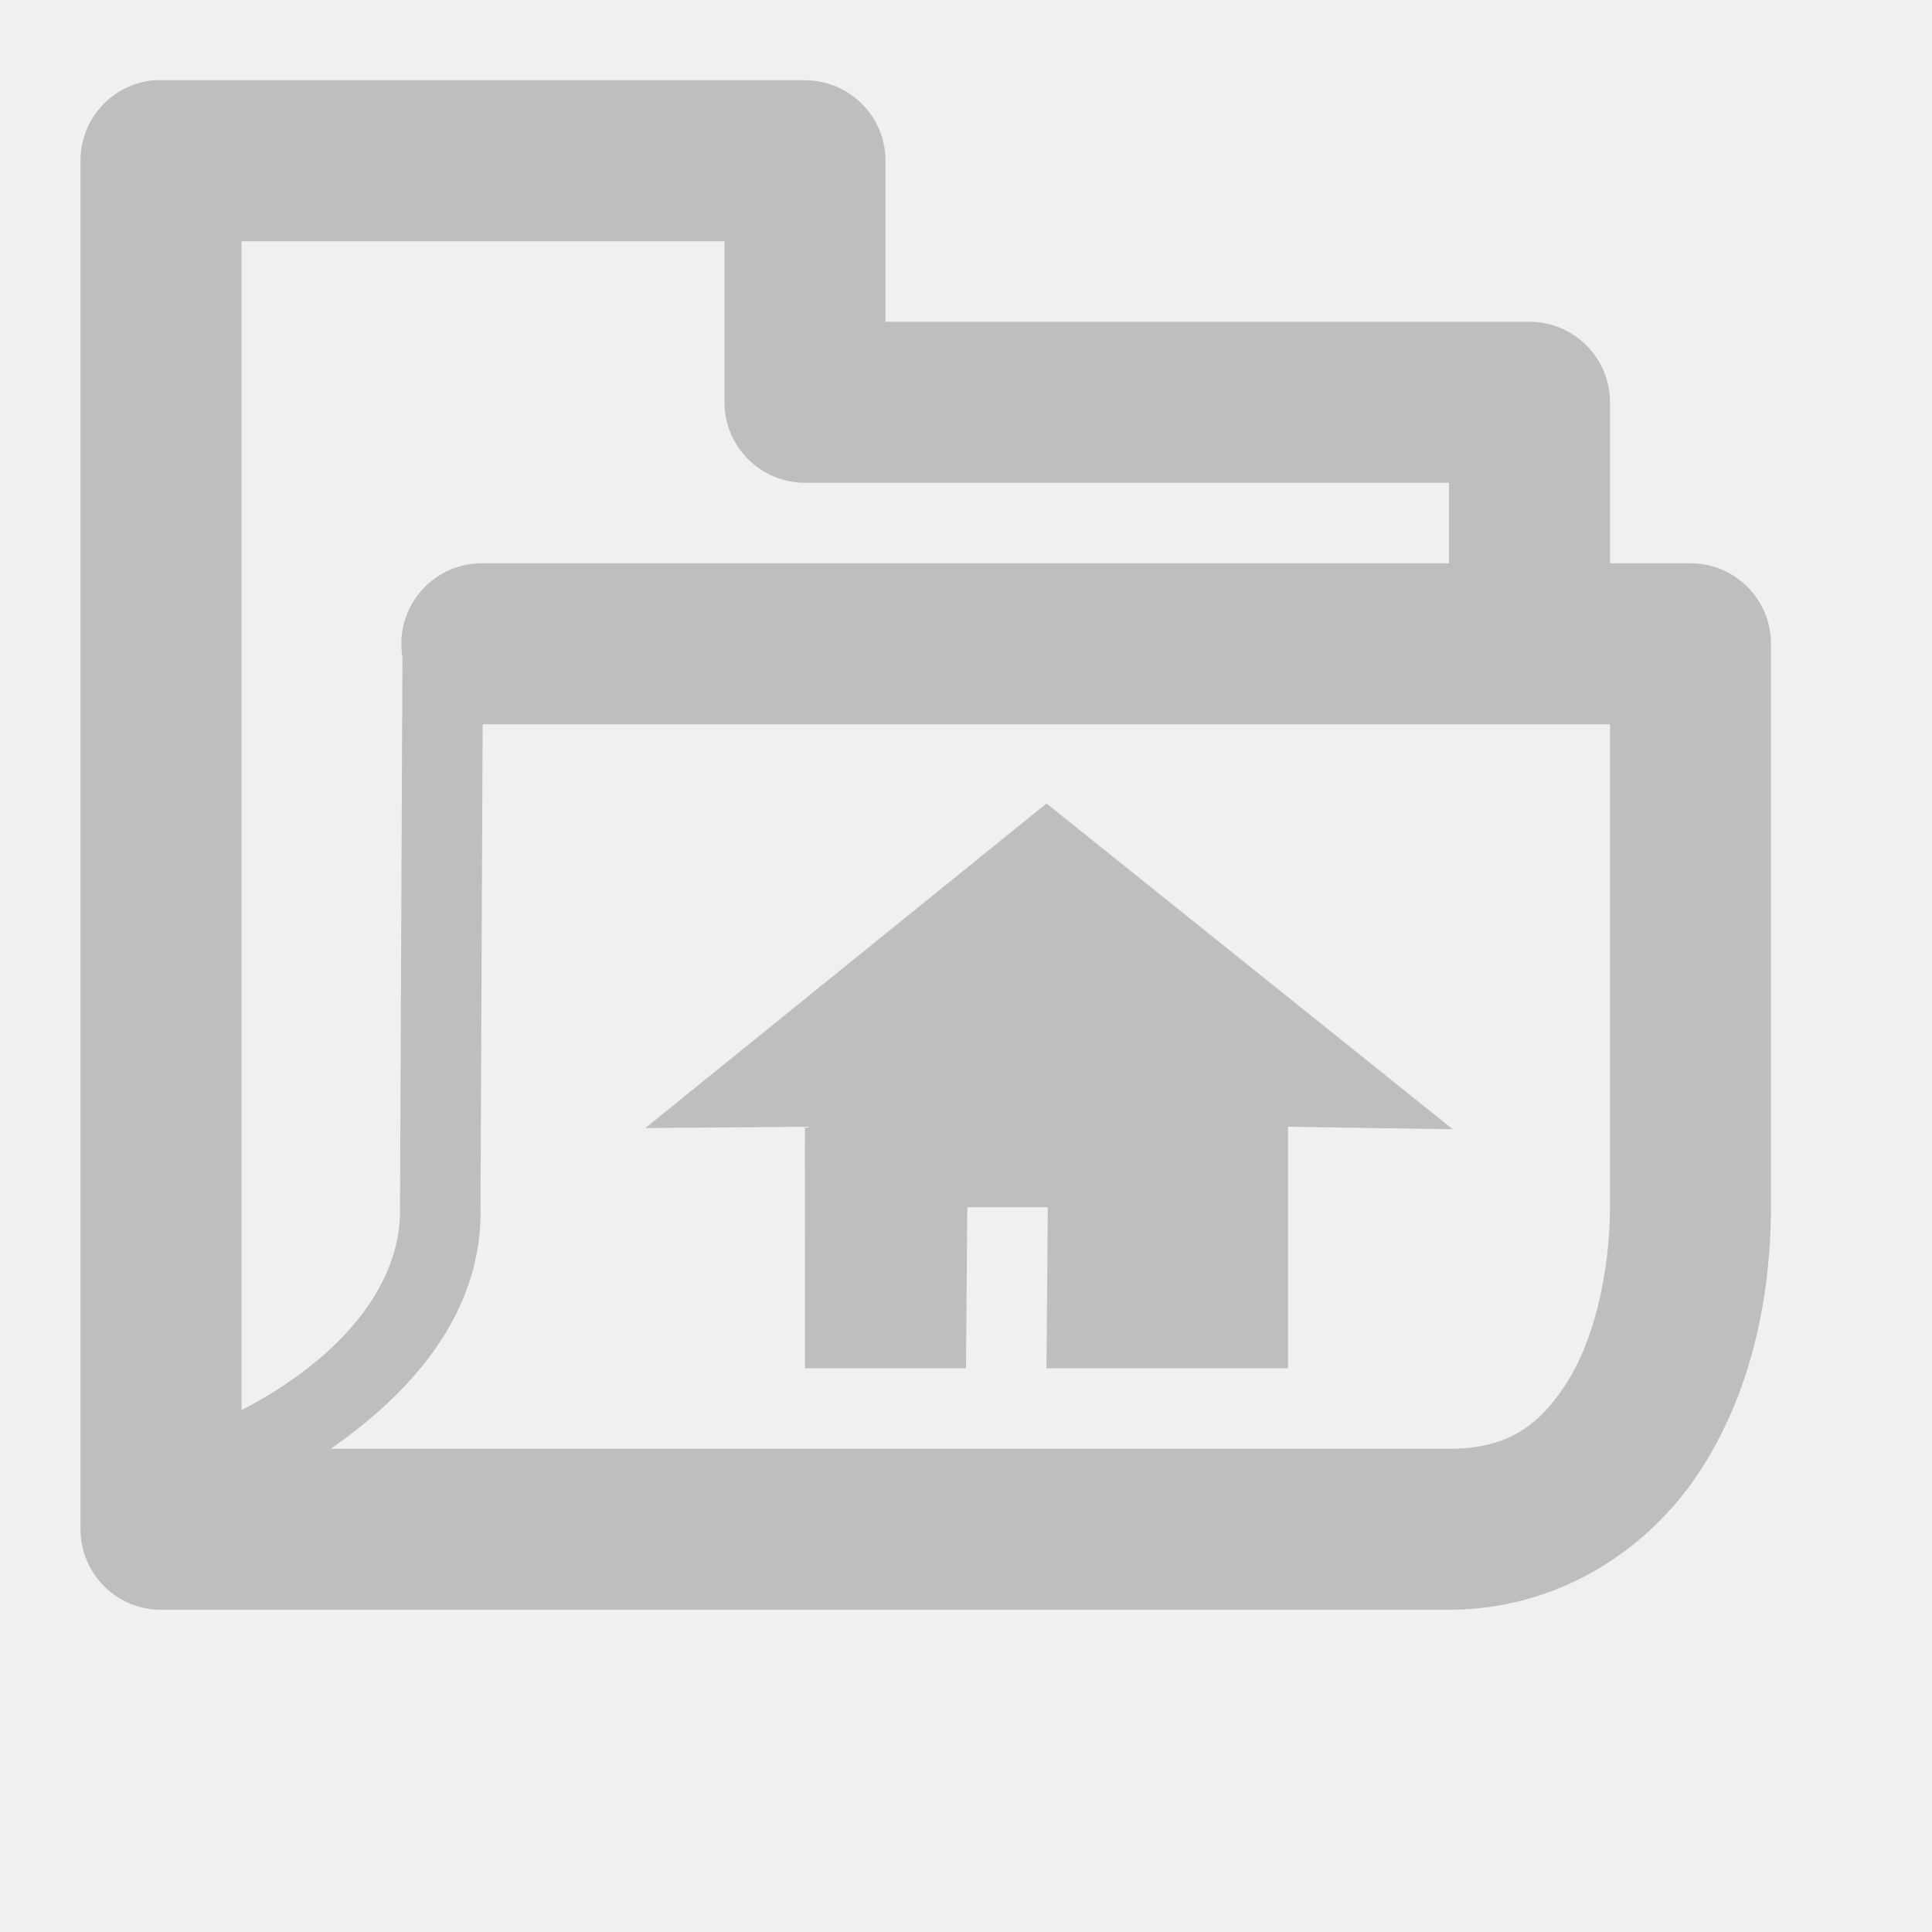
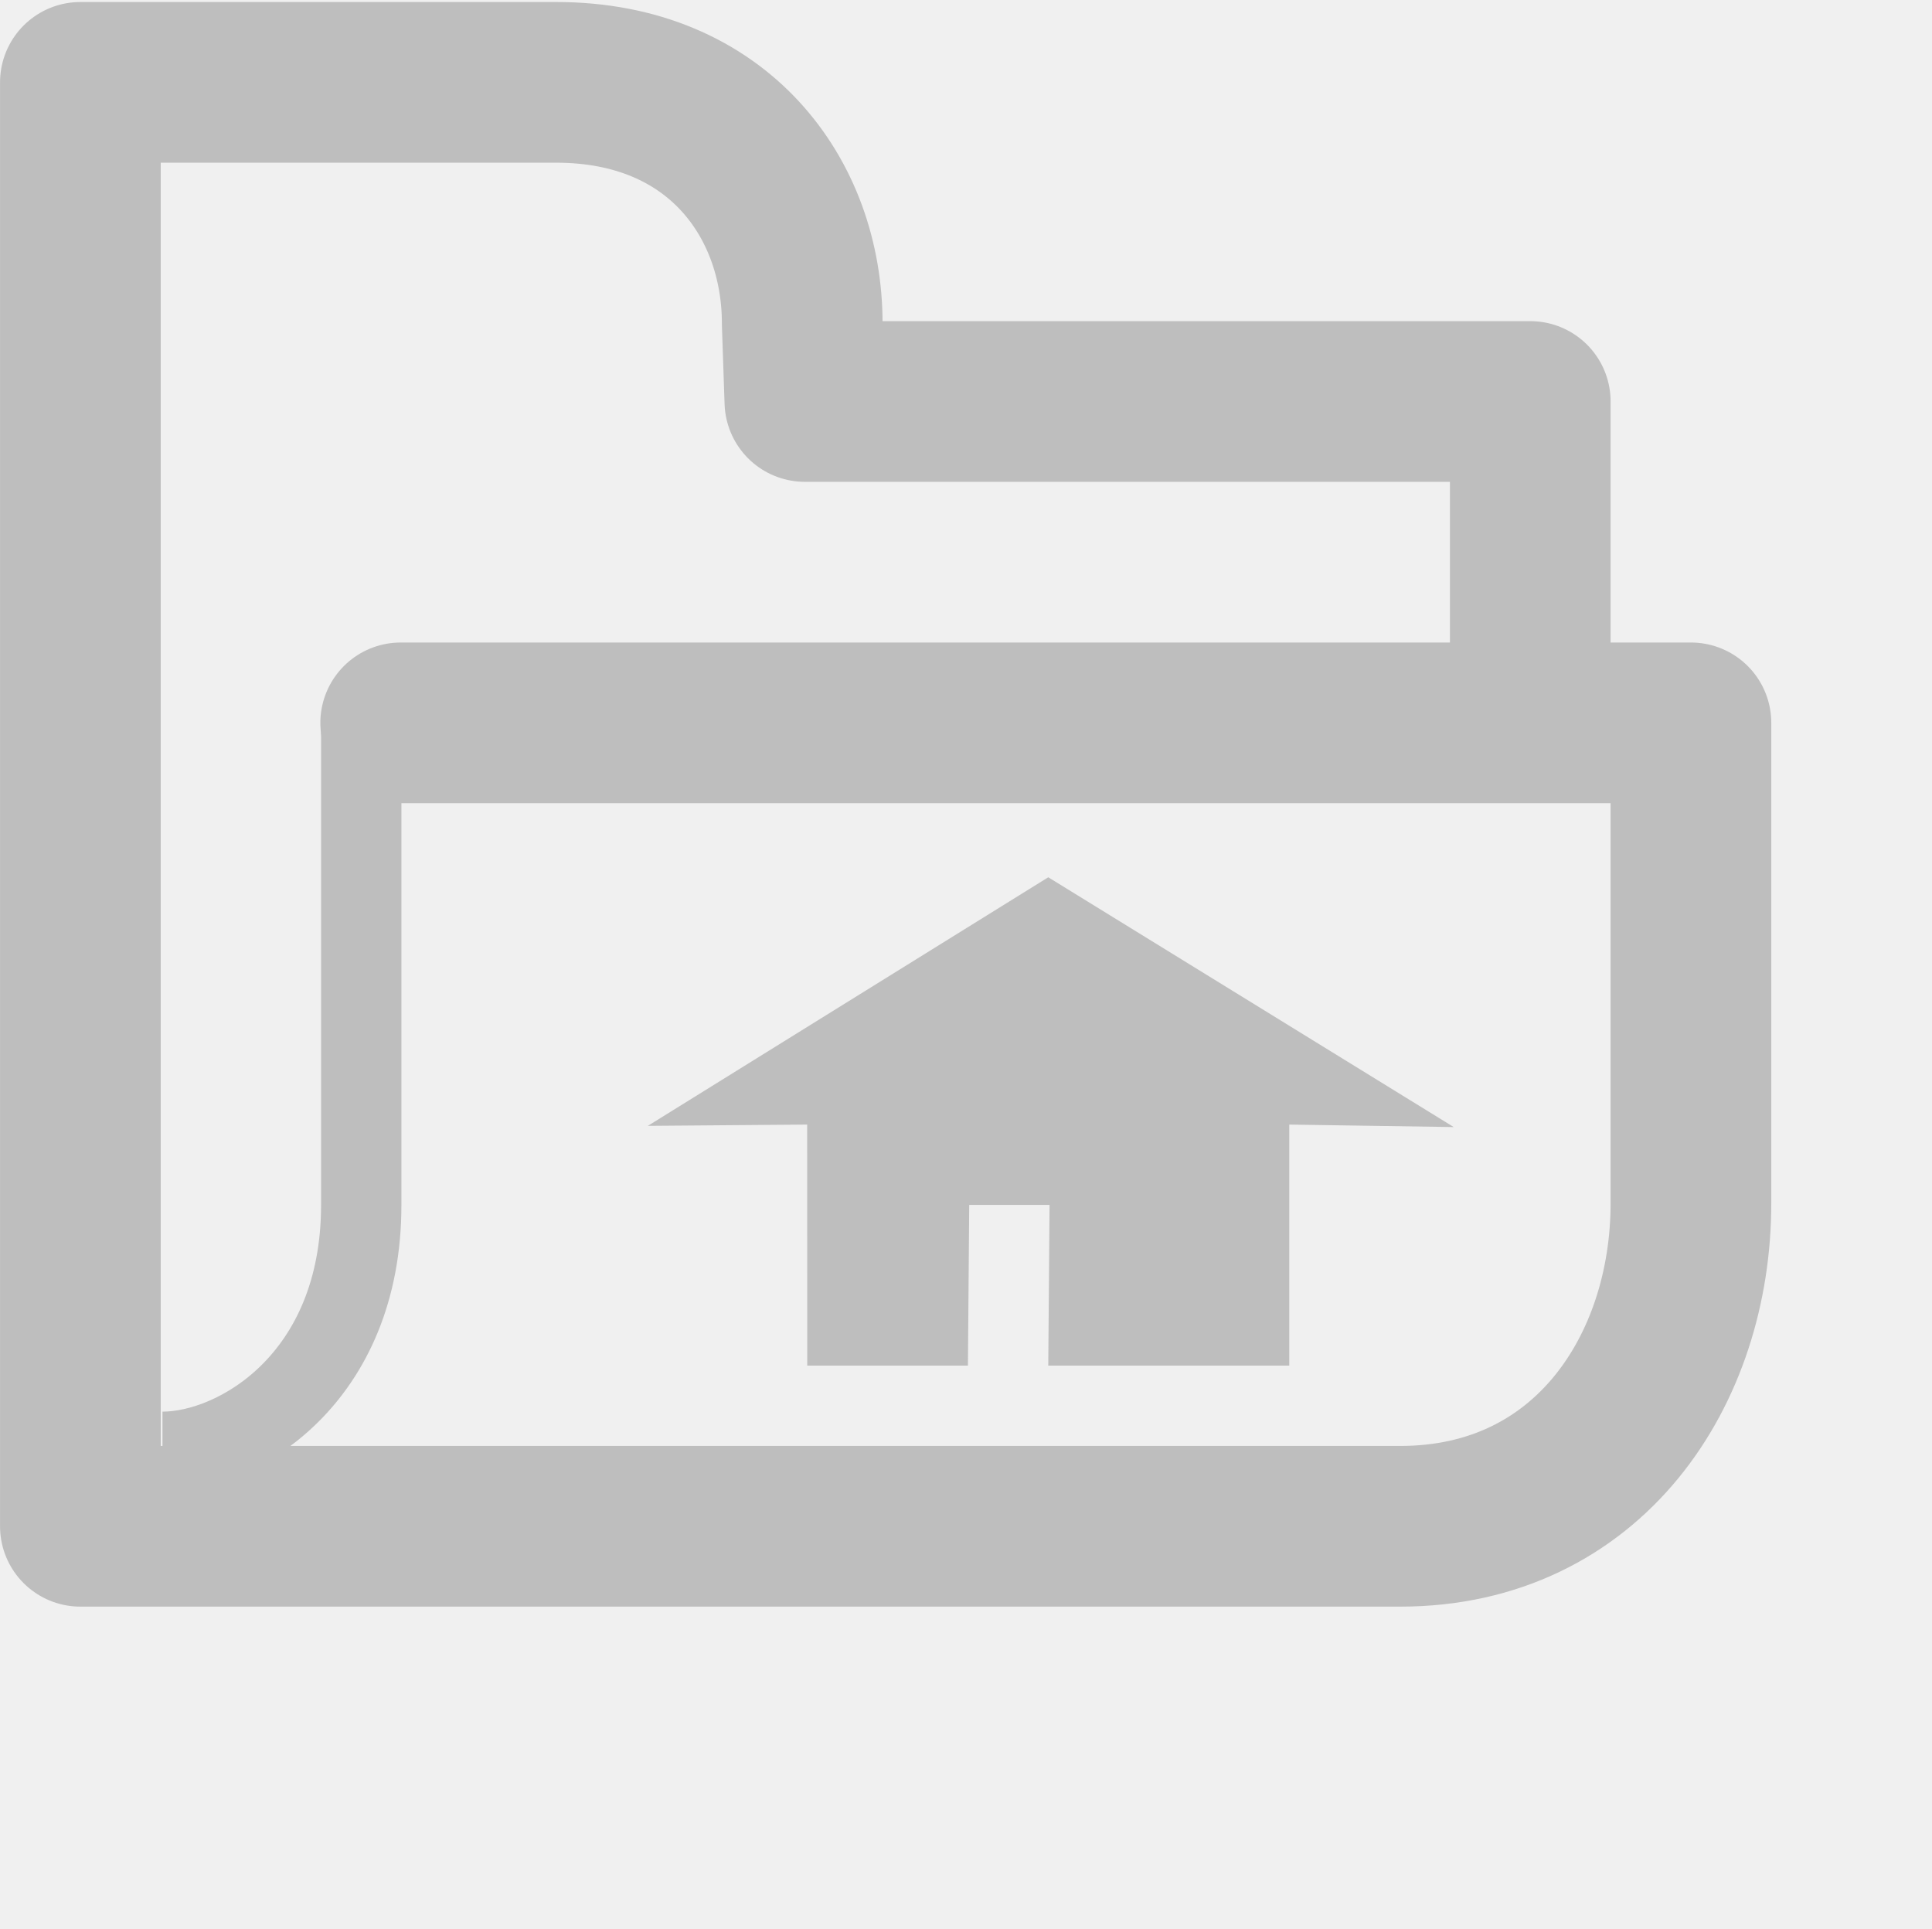
- <svg xmlns="http://www.w3.org/2000/svg" version="1.0" width="24" height="24" id="svg7384">
+ <svg xmlns="http://www.w3.org/2000/svg" version="1.0" width="24.048" height="24" id="svg7384">
  <defs id="defs7386" />
-   <g transform="translate(-1129,-201.0029)" id="layer3" />
-   <g transform="translate(-1129,-201.0029)" id="layer5">
-     <rect width="24" height="24" x="-1153" y="201.003" transform="scale(-1,1)" id="rect7481" style="opacity:0;fill:#ffffff;fill-opacity:1;stroke:none;display:inline" />
-     <path d="M 1130.906,202 C 1130.391,202.049 1129.998,202.482 1130,203 L 1130,220 C 1130,220.552 1130.448,221 1131,221 L 1147,221 C 1148.335,221 1149.451,220.278 1150.094,219.312 C 1150.736,218.347 1151,217.163 1151,215.969 L 1151,209 C 1151,208.448 1150.552,208 1150,208 L 1149,208 L 1149,206 C 1149,205.448 1148.552,205 1148,205 L 1140,205 L 1140,203 C 1140,202.448 1139.552,202 1139,202 L 1131,202 C 1130.969,201.999 1130.937,201.999 1130.906,202 L 1130.906,202 z M 1132,204 L 1138,204 L 1138,206 C 1138,206.552 1138.448,207 1139,207 L 1147,207 L 1147,208 L 1135,208 C 1134.639,207.995 1134.304,208.184 1134.122,208.496 C 1133.94,208.807 1133.94,209.193 1134.122,209.504 C 1134.304,209.816 1134.639,210.005 1135,210 L 1147.812,210 L 1148.219,210 L 1149,210 L 1149,215.969 C 1149,216.852 1148.787,217.694 1148.438,218.219 C 1148.088,218.744 1147.698,219 1147,219 L 1132,219 L 1132,204 z" id="path7483" style="fill:#bebebe;fill-opacity:1;stroke:none;stroke-width:2;stroke-linecap:round;stroke-linejoin:round;stroke-miterlimit:4;stroke-dasharray:none;stroke-opacity:1" />
-     <path d="M 1134,209 L 1133.969,216 C 1133.986,216.781 1133.5,217.438 1132.938,217.906 C 1132.375,218.375 1131.781,218.625 1131.781,218.625 L 1132.188,219.531 C 1132.188,219.531 1132.877,219.227 1133.562,218.656 C 1134.248,218.086 1134.995,217.207 1134.969,216 L 1135,209 L 1134,209 z" id="path7485" style="fill:#bebebe;fill-opacity:1;stroke:none;stroke-width:1px;stroke-linecap:butt;stroke-linejoin:miter;stroke-opacity:1" />
-     <path d="M 1147.047,215.031 L 1145,215 L 1145,218 L 1142,218 L 1142.016,216 L 1141.016,216 L 1141,218 L 1139,218 L 1138.999,215 L 1137.016,215.016 L 1142,210.984 L 1147.047,215.031 L 1147.047,215.031 z" id="path7493" style="fill:#bebebe;fill-opacity:1;stroke:none" />
+   <g transform="translate(-1129.952,-200.0029)" id="layer3" />
+   <g transform="translate(-1129.952,-200.0029)" id="layer5">
+     <rect width="24" height="24" x="-1154" y="200.003" transform="scale(-1,1)" id="rect7481" style="opacity:0;fill:#ffffff;fill-opacity:1;stroke:none;display:inline" />
+     <path d="M 1148.047,214.031 L 1146,214 L 1146,217 L 1143,217 L 1143.016,215 L 1142.016,215 L 1142,217 L 1140,217 L 1139.999,214 L 1138.016,214.016 L 1143,210.922 L 1148.047,214.031 L 1148.047,214.031 z" id="path7493" style="fill:#bebebe;fill-opacity:1;stroke:none" />
+     <g transform="translate(679.9375,787)" id="use7499">
+       <path d="M 455.002,-578 L 471.062,-578 L 471.062,-572.021 C 471.062,-569.944 469.786,-568 467.444,-568 L 451.015,-568 L 451.015,-585.972 L 456.938,-585.972 C 458.953,-585.972 460,-584.529 460,-582.972 L 460.033,-582 L 469.062,-582 L 469.062,-578" id="path8921" style="fill:none;stroke:#bebebe;stroke-width:2;stroke-linecap:round;stroke-linejoin:round;stroke-miterlimit:4;stroke-dasharray:none;stroke-opacity:1" />
+       <path d="M 454.511,-577.941 L 454.511,-572 C 454.511,-569.834 452.965,-568.927 452.037,-568.927" id="path8923" style="fill:none;stroke:#bebebe;stroke-width:1px;stroke-linecap:butt;stroke-linejoin:miter;stroke-opacity:1" />
+     </g>
  </g>
-   <g transform="translate(-1129,-201.0029)" id="layer7" />
-   <g transform="translate(-1129,-201.0029)" id="layer2" />
-   <g transform="translate(-1129,-201.0029)" id="layer8" />
-   <g transform="translate(-1129,-1153.365)" id="layer1" />
-   <g transform="translate(-1129,-201.0029)" id="layer4" />
-   <g transform="translate(-1129,-201.0029)" id="layer9" />
-   <g transform="translate(-1129,-201.0029)" id="layer6" />
+   <g transform="translate(-1129.952,-200.0029)" id="layer7" />
+   <g transform="translate(-1129.952,-200.0029)" id="layer2" />
+   <g transform="translate(-1129.952,-200.0029)" id="layer8" />
+   <g transform="translate(-1129.952,-1152.365)" id="layer1" />
+   <g transform="translate(-1129.952,-200.0029)" id="layer4" />
+   <g transform="translate(-1129.952,-200.0029)" id="layer9" />
+   <g transform="translate(-1129.952,-200.0029)" id="layer6" />
</svg>
